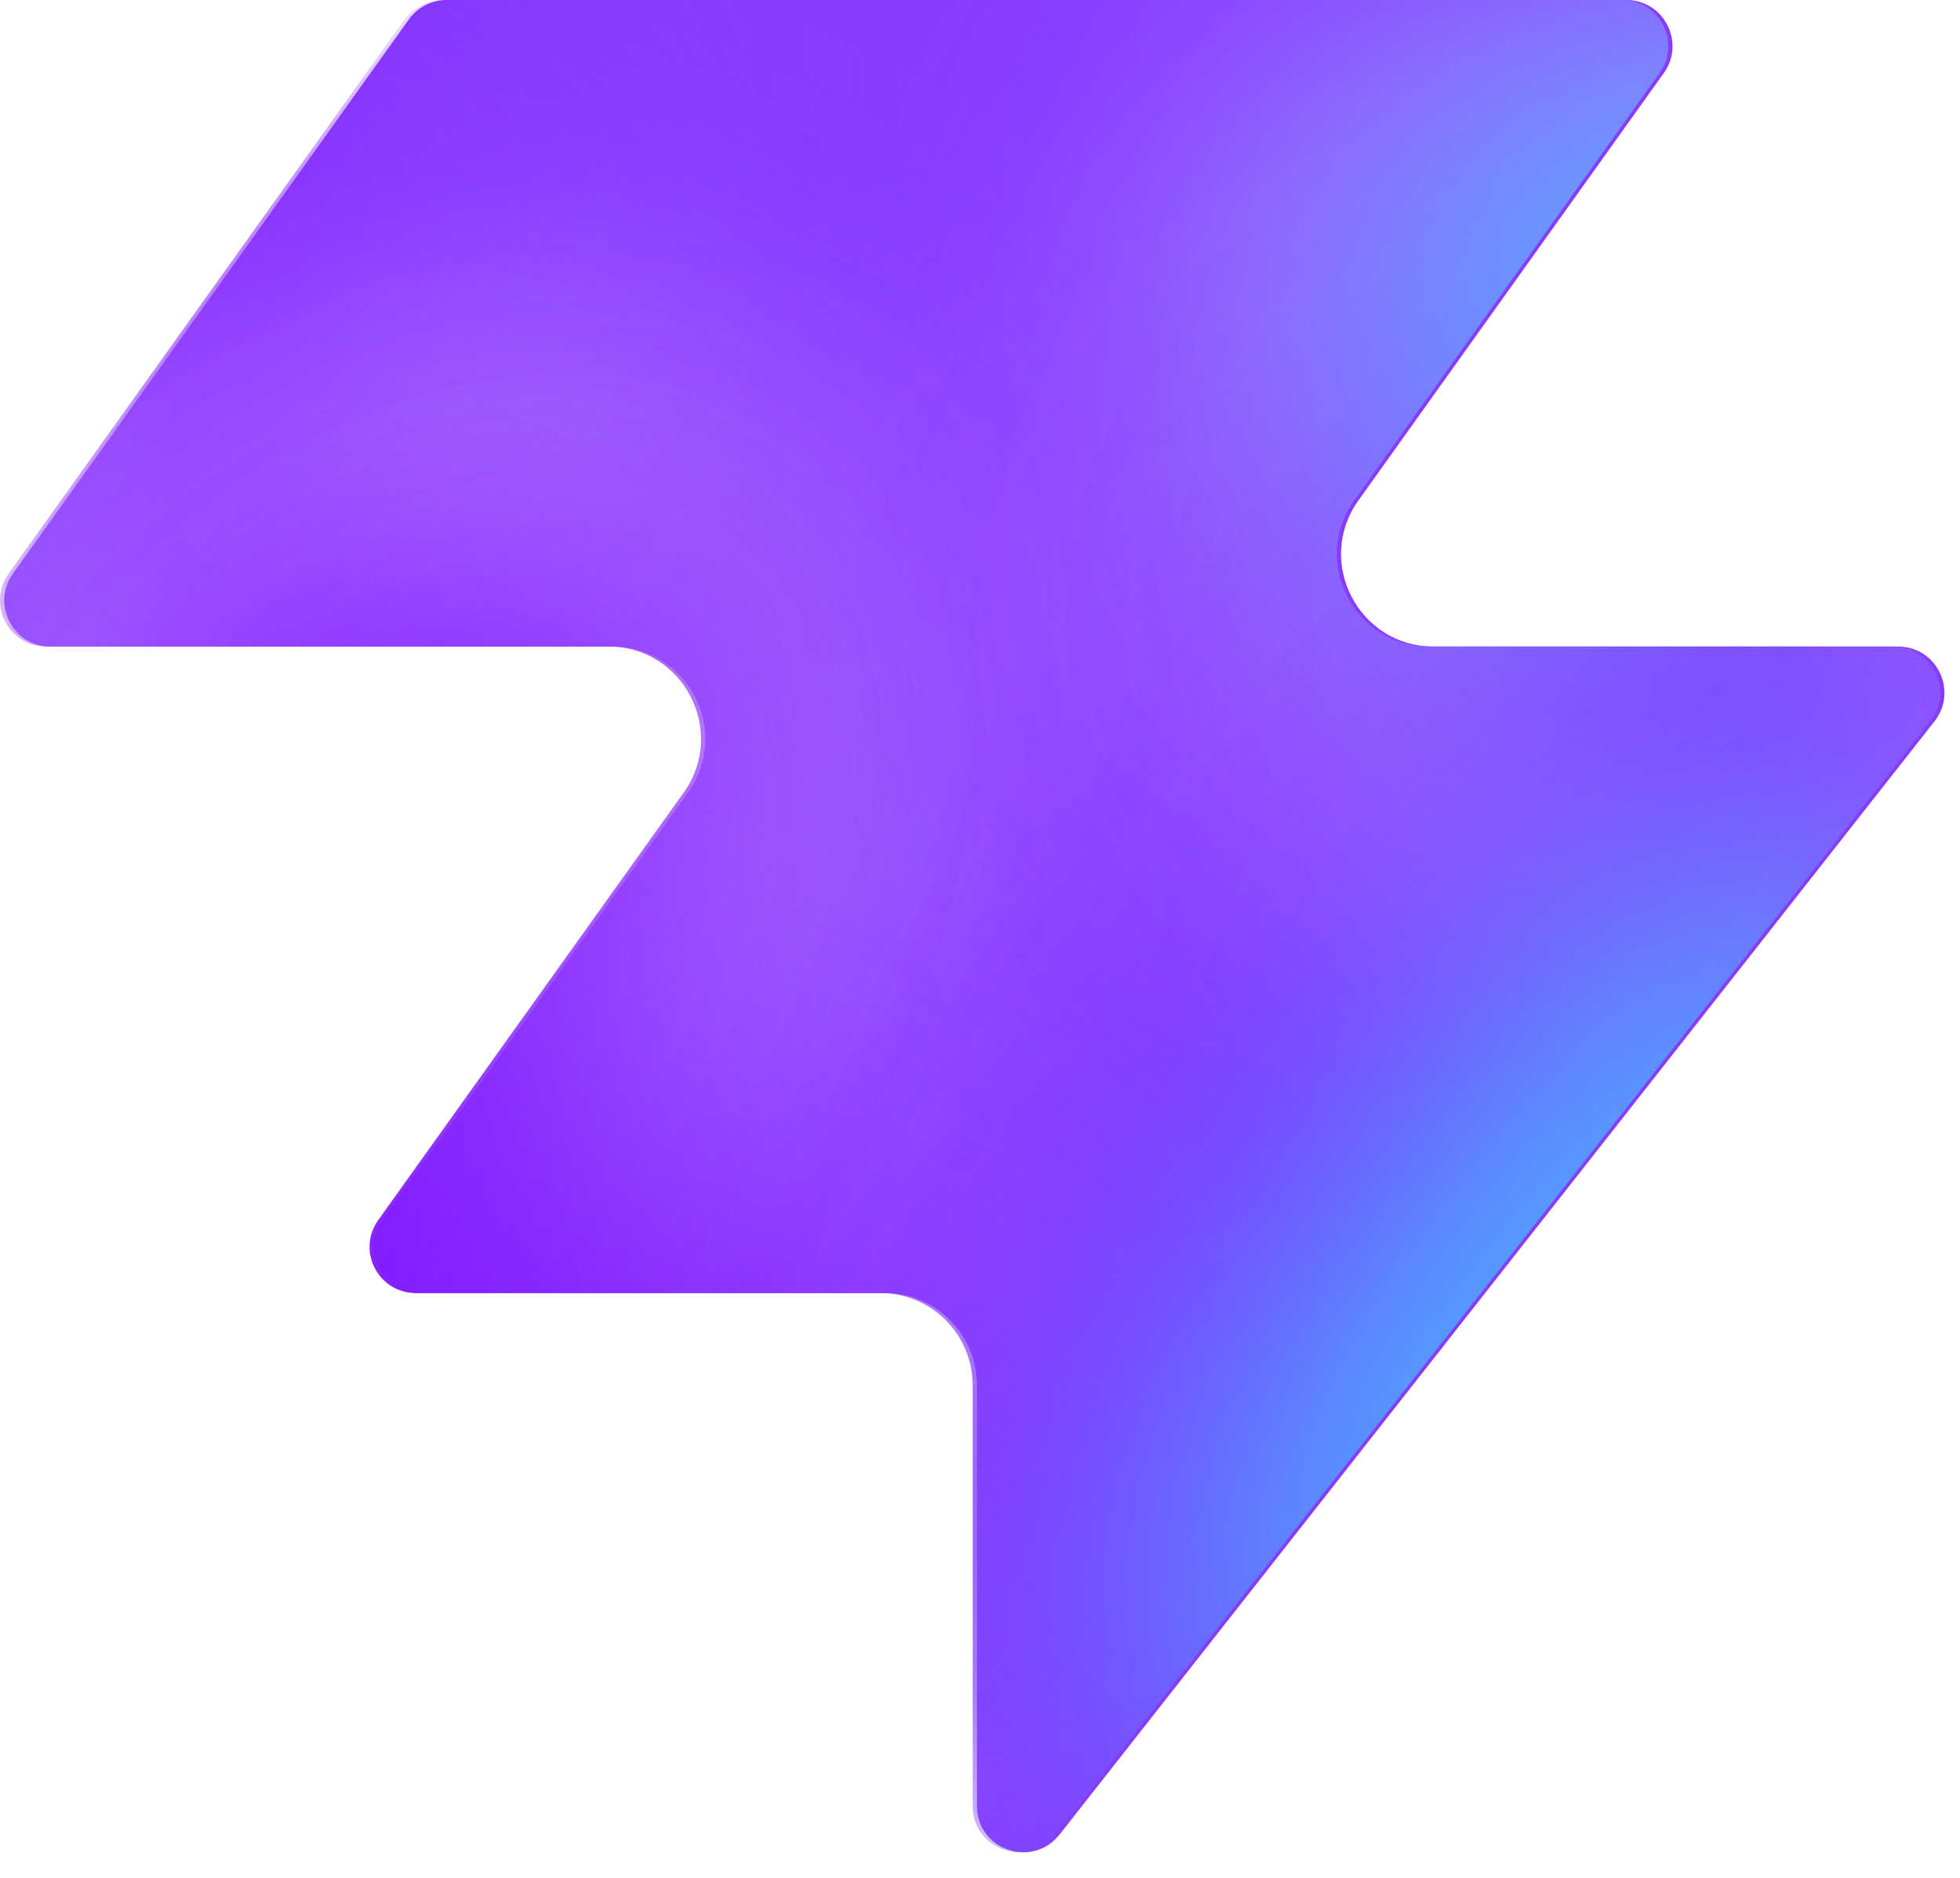
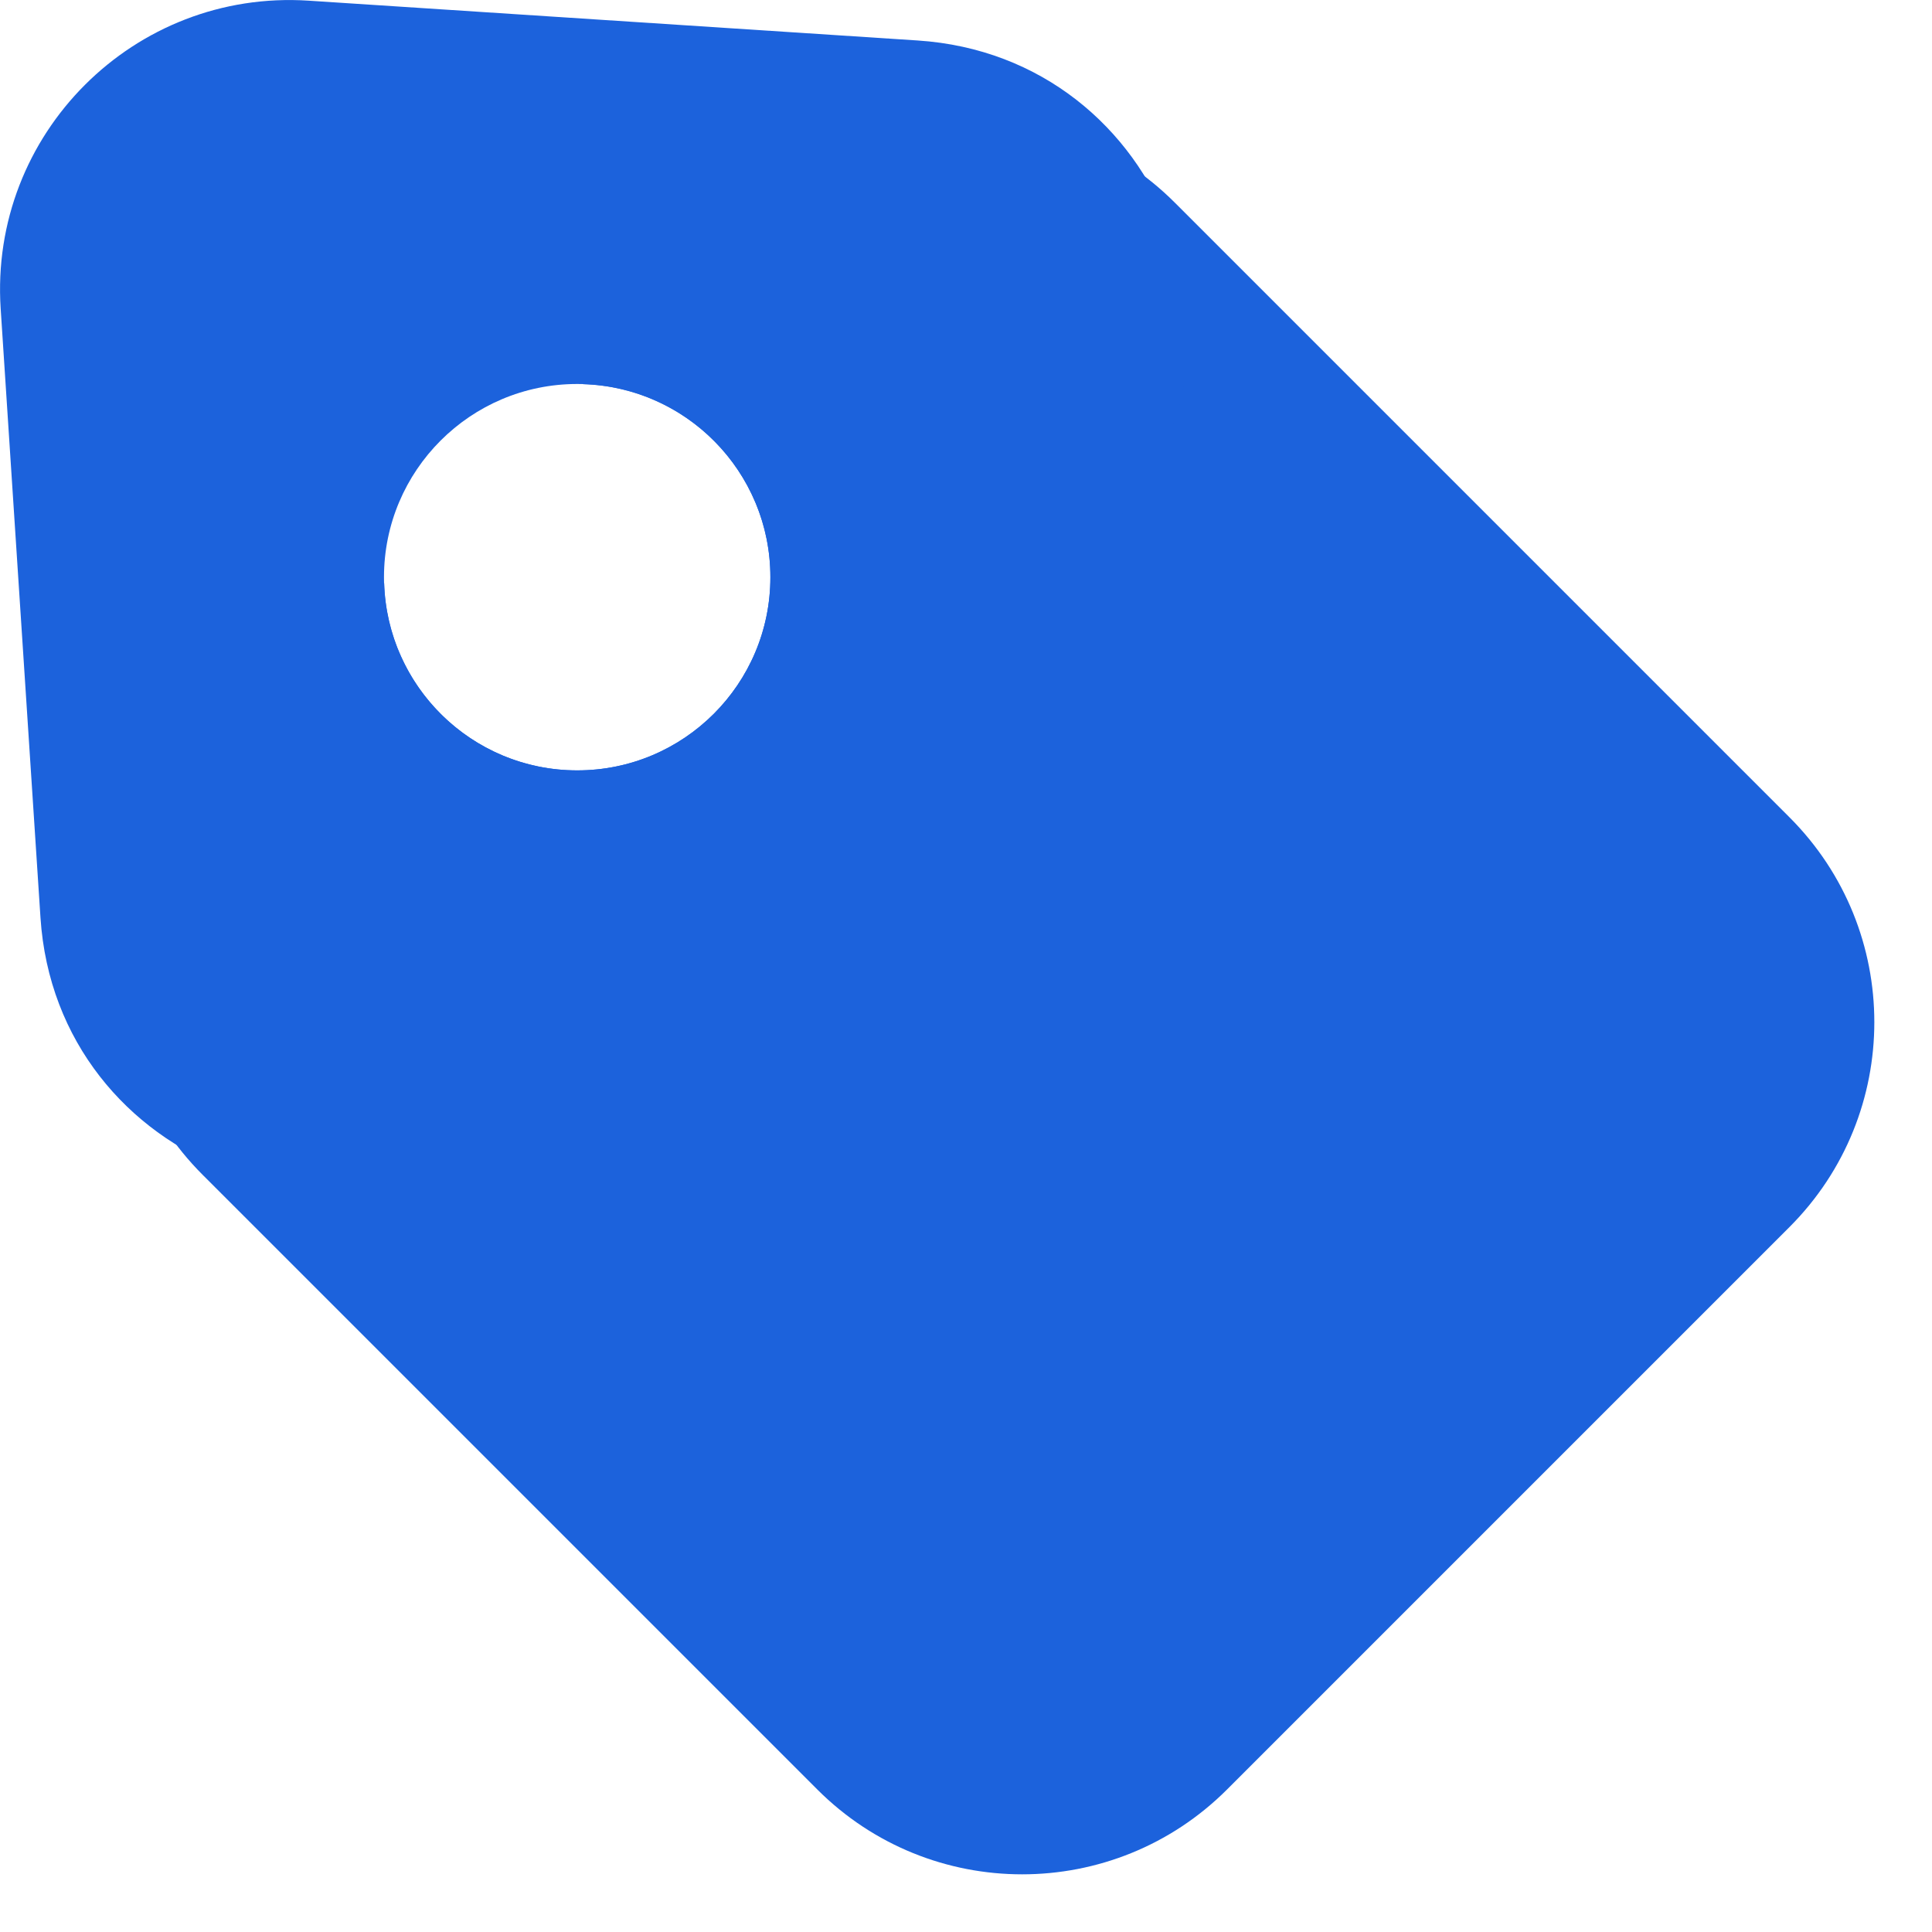
- <svg xmlns="http://www.w3.org/2000/svg" width="48" height="46" fill="none" viewBox="0 0 48 46">
-   <path fill="#863bff" d="M25.946 44.938c-.664.845-2.021.375-2.021-.698V33.937a2.26 2.26 0 0 0-2.262-2.262H10.287c-.92 0-1.456-1.04-.92-1.788l7.48-10.471c1.07-1.497 0-3.578-1.842-3.578H1.237c-.92 0-1.456-1.04-.92-1.788L10.013.474c.214-.297.556-.474.92-.474h28.894c.92 0 1.456 1.04.92 1.788l-7.48 10.471c-1.07 1.498 0 3.579 1.842 3.579h11.377c.943 0 1.473 1.088.89 1.83L25.947 44.94z" style="fill:#863bff;fill:color(display-p3 .525 .23 1);fill-opacity:1" />
-   <mask id="a" width="48" height="46" x="0" y="0" maskUnits="userSpaceOnUse" style="mask-type:alpha">
-     <path fill="#000" d="M25.842 44.938c-.664.844-2.021.375-2.021-.698V33.937a2.26 2.26 0 0 0-2.262-2.262H10.183c-.92 0-1.456-1.04-.92-1.788l7.48-10.471c1.07-1.498 0-3.579-1.842-3.579H1.133c-.92 0-1.456-1.04-.92-1.787L9.91.473c.214-.297.556-.474.92-.474h28.894c.92 0 1.456 1.04.92 1.788l-7.48 10.471c-1.07 1.498 0 3.578 1.842 3.578h11.377c.943 0 1.473 1.088.89 1.832L25.843 44.94z" style="fill:#000;fill-opacity:1" />
-   </mask>
-   <g mask="url(#a)">
-     <g filter="url(#b)">
-       <ellipse cx="5.508" cy="14.704" fill="#ede6ff" rx="5.508" ry="14.704" style="fill:#ede6ff;fill:color(display-p3 .927 .903 1);fill-opacity:1" transform="matrix(.00324 1 1 -.00324 -4.47 31.516)" />
-     </g>
-     <g filter="url(#c)">
-       <ellipse cx="10.399" cy="29.851" fill="#ede6ff" rx="10.399" ry="29.851" style="fill:#ede6ff;fill:color(display-p3 .927 .903 1);fill-opacity:1" transform="matrix(.00324 1 1 -.00324 -39.328 7.883)" />
-     </g>
-     <g filter="url(#d)">
-       <ellipse cx="5.508" cy="30.487" fill="#7e14ff" rx="5.508" ry="30.487" style="fill:#7e14ff;fill:color(display-p3 .492 .077 1);fill-opacity:1" transform="rotate(89.814 -25.913 -14.639)scale(1 -1)" />
-     </g>
-     <g filter="url(#e)">
-       <ellipse cx="5.508" cy="30.599" fill="#7e14ff" rx="5.508" ry="30.599" style="fill:#7e14ff;fill:color(display-p3 .492 .077 1);fill-opacity:1" transform="rotate(89.814 -32.644 -3.334)scale(1 -1)" />
-     </g>
-     <g filter="url(#f)">
-       <ellipse cx="5.508" cy="30.599" fill="#7e14ff" rx="5.508" ry="30.599" style="fill:#7e14ff;fill:color(display-p3 .492 .077 1);fill-opacity:1" transform="matrix(.00324 1 1 -.00324 -34.34 30.47)" />
-     </g>
-     <g filter="url(#g)">
-       <ellipse cx="14.072" cy="22.078" fill="#ede6ff" rx="14.072" ry="22.078" style="fill:#ede6ff;fill:color(display-p3 .927 .903 1);fill-opacity:1" transform="rotate(93.35 24.506 48.493)scale(-1 1)" />
-     </g>
-     <g filter="url(#h)">
-       <ellipse cx="3.47" cy="21.501" fill="#7e14ff" rx="3.47" ry="21.501" style="fill:#7e14ff;fill:color(display-p3 .492 .077 1);fill-opacity:1" transform="rotate(89.009 28.708 47.59)scale(-1 1)" />
-     </g>
-     <g filter="url(#i)">
-       <ellipse cx="3.47" cy="21.501" fill="#7e14ff" rx="3.47" ry="21.501" style="fill:#7e14ff;fill:color(display-p3 .492 .077 1);fill-opacity:1" transform="rotate(89.009 28.708 47.59)scale(-1 1)" />
-     </g>
-     <g filter="url(#j)">
-       <ellipse cx=".387" cy="8.972" fill="#7e14ff" rx="4.407" ry="29.108" style="fill:#7e14ff;fill:color(display-p3 .492 .077 1);fill-opacity:1" transform="rotate(39.51 .387 8.972)" />
-     </g>
-     <g filter="url(#k)">
-       <ellipse cx="47.523" cy="-6.092" fill="#7e14ff" rx="4.407" ry="29.108" style="fill:#7e14ff;fill:color(display-p3 .492 .077 1);fill-opacity:1" transform="rotate(37.892 47.523 -6.092)" />
-     </g>
-     <g filter="url(#l)">
-       <ellipse cx="41.412" cy="6.333" fill="#47bfff" rx="5.971" ry="9.665" style="fill:#47bfff;fill:color(display-p3 .28 .748 1);fill-opacity:1" transform="rotate(37.892 41.412 6.333)" />
-     </g>
-     <g filter="url(#m)">
-       <ellipse cx="-1.879" cy="38.332" fill="#7e14ff" rx="4.407" ry="29.108" style="fill:#7e14ff;fill:color(display-p3 .492 .077 1);fill-opacity:1" transform="rotate(37.892 -1.88 38.332)" />
-     </g>
-     <g filter="url(#n)">
-       <ellipse cx="-1.879" cy="38.332" fill="#7e14ff" rx="4.407" ry="29.108" style="fill:#7e14ff;fill:color(display-p3 .492 .077 1);fill-opacity:1" transform="rotate(37.892 -1.88 38.332)" />
-     </g>
-     <g filter="url(#o)">
-       <ellipse cx="35.651" cy="29.907" fill="#7e14ff" rx="4.407" ry="29.108" style="fill:#7e14ff;fill:color(display-p3 .492 .077 1);fill-opacity:1" transform="rotate(37.892 35.651 29.907)" />
-     </g>
-     <g filter="url(#p)">
-       <ellipse cx="38.418" cy="32.4" fill="#47bfff" rx="5.971" ry="15.297" style="fill:#47bfff;fill:color(display-p3 .28 .748 1);fill-opacity:1" transform="rotate(37.892 38.418 32.4)" />
-     </g>
-   </g>
-   <defs>
-     <filter id="b" width="60.045" height="41.654" x="-19.77" y="16.149" color-interpolation-filters="sRGB" filterUnits="userSpaceOnUse">
-       <feFlood flood-opacity="0" result="BackgroundImageFix" />
-       <feBlend in="SourceGraphic" in2="BackgroundImageFix" result="shape" />
-       <feGaussianBlur result="effect1_foregroundBlur_2002_17158" stdDeviation="7.659" />
-     </filter>
-     <filter id="c" width="90.34" height="51.437" x="-54.613" y="-7.533" color-interpolation-filters="sRGB" filterUnits="userSpaceOnUse">
-       <feFlood flood-opacity="0" result="BackgroundImageFix" />
-       <feBlend in="SourceGraphic" in2="BackgroundImageFix" result="shape" />
-       <feGaussianBlur result="effect1_foregroundBlur_2002_17158" stdDeviation="7.659" />
-     </filter>
-     <filter id="d" width="79.355" height="29.4" x="-49.64" y="2.03" color-interpolation-filters="sRGB" filterUnits="userSpaceOnUse">
-       <feFlood flood-opacity="0" result="BackgroundImageFix" />
-       <feBlend in="SourceGraphic" in2="BackgroundImageFix" result="shape" />
-       <feGaussianBlur result="effect1_foregroundBlur_2002_17158" stdDeviation="4.596" />
-     </filter>
-     <filter id="e" width="79.579" height="29.4" x="-45.045" y="20.029" color-interpolation-filters="sRGB" filterUnits="userSpaceOnUse">
-       <feFlood flood-opacity="0" result="BackgroundImageFix" />
-       <feBlend in="SourceGraphic" in2="BackgroundImageFix" result="shape" />
-       <feGaussianBlur result="effect1_foregroundBlur_2002_17158" stdDeviation="4.596" />
-     </filter>
-     <filter id="f" width="79.579" height="29.4" x="-43.513" y="21.178" color-interpolation-filters="sRGB" filterUnits="userSpaceOnUse">
-       <feFlood flood-opacity="0" result="BackgroundImageFix" />
-       <feBlend in="SourceGraphic" in2="BackgroundImageFix" result="shape" />
-       <feGaussianBlur result="effect1_foregroundBlur_2002_17158" stdDeviation="4.596" />
-     </filter>
-     <filter id="g" width="74.749" height="58.852" x="15.756" y="-17.901" color-interpolation-filters="sRGB" filterUnits="userSpaceOnUse">
-       <feFlood flood-opacity="0" result="BackgroundImageFix" />
-       <feBlend in="SourceGraphic" in2="BackgroundImageFix" result="shape" />
-       <feGaussianBlur result="effect1_foregroundBlur_2002_17158" stdDeviation="7.659" />
-     </filter>
-     <filter id="h" width="61.377" height="25.362" x="23.548" y="2.284" color-interpolation-filters="sRGB" filterUnits="userSpaceOnUse">
-       <feFlood flood-opacity="0" result="BackgroundImageFix" />
-       <feBlend in="SourceGraphic" in2="BackgroundImageFix" result="shape" />
-       <feGaussianBlur result="effect1_foregroundBlur_2002_17158" stdDeviation="4.596" />
-     </filter>
-     <filter id="i" width="61.377" height="25.362" x="23.548" y="2.284" color-interpolation-filters="sRGB" filterUnits="userSpaceOnUse">
-       <feFlood flood-opacity="0" result="BackgroundImageFix" />
-       <feBlend in="SourceGraphic" in2="BackgroundImageFix" result="shape" />
-       <feGaussianBlur result="effect1_foregroundBlur_2002_17158" stdDeviation="4.596" />
-     </filter>
-     <filter id="j" width="56.045" height="63.649" x="-27.636" y="-22.853" color-interpolation-filters="sRGB" filterUnits="userSpaceOnUse">
-       <feFlood flood-opacity="0" result="BackgroundImageFix" />
-       <feBlend in="SourceGraphic" in2="BackgroundImageFix" result="shape" />
-       <feGaussianBlur result="effect1_foregroundBlur_2002_17158" stdDeviation="4.596" />
-     </filter>
-     <filter id="k" width="54.814" height="64.646" x="20.116" y="-38.415" color-interpolation-filters="sRGB" filterUnits="userSpaceOnUse">
-       <feFlood flood-opacity="0" result="BackgroundImageFix" />
-       <feBlend in="SourceGraphic" in2="BackgroundImageFix" result="shape" />
-       <feGaussianBlur result="effect1_foregroundBlur_2002_17158" stdDeviation="4.596" />
-     </filter>
-     <filter id="l" width="33.541" height="35.313" x="24.641" y="-11.323" color-interpolation-filters="sRGB" filterUnits="userSpaceOnUse">
-       <feFlood flood-opacity="0" result="BackgroundImageFix" />
-       <feBlend in="SourceGraphic" in2="BackgroundImageFix" result="shape" />
-       <feGaussianBlur result="effect1_foregroundBlur_2002_17158" stdDeviation="4.596" />
-     </filter>
-     <filter id="m" width="54.814" height="64.646" x="-29.286" y="6.009" color-interpolation-filters="sRGB" filterUnits="userSpaceOnUse">
-       <feFlood flood-opacity="0" result="BackgroundImageFix" />
-       <feBlend in="SourceGraphic" in2="BackgroundImageFix" result="shape" />
-       <feGaussianBlur result="effect1_foregroundBlur_2002_17158" stdDeviation="4.596" />
-     </filter>
-     <filter id="n" width="54.814" height="64.646" x="-29.286" y="6.009" color-interpolation-filters="sRGB" filterUnits="userSpaceOnUse">
-       <feFlood flood-opacity="0" result="BackgroundImageFix" />
-       <feBlend in="SourceGraphic" in2="BackgroundImageFix" result="shape" />
-       <feGaussianBlur result="effect1_foregroundBlur_2002_17158" stdDeviation="4.596" />
-     </filter>
-     <filter id="o" width="54.814" height="64.646" x="8.244" y="-2.416" color-interpolation-filters="sRGB" filterUnits="userSpaceOnUse">
-       <feFlood flood-opacity="0" result="BackgroundImageFix" />
-       <feBlend in="SourceGraphic" in2="BackgroundImageFix" result="shape" />
-       <feGaussianBlur result="effect1_foregroundBlur_2002_17158" stdDeviation="4.596" />
-     </filter>
-     <filter id="p" width="39.409" height="43.623" x="18.713" y="10.588" color-interpolation-filters="sRGB" filterUnits="userSpaceOnUse">
-       <feFlood flood-opacity="0" result="BackgroundImageFix" />
-       <feBlend in="SourceGraphic" in2="BackgroundImageFix" result="shape" />
-       <feGaussianBlur result="effect1_foregroundBlur_2002_17158" stdDeviation="4.596" />
-     </filter>
-   </defs>
+ <svg xmlns="http://www.w3.org/2000/svg" width="20" height="20" viewBox="0 0 20 20" fill="none">
+   <path d="M7.918 2.097C9.089 0.925 10.989 0.925 12.161 2.097L18.524 8.46C19.696 9.631 19.696 11.531 18.524 12.703L12.703 18.524C11.531 19.696 9.631 19.696 8.46 18.524L2.097 12.161C0.925 10.989 0.925 9.089 2.097 7.918L3.977 6.036C4.01 7.112 4.891 7.975 5.975 7.975C7.08 7.975 7.975 7.08 7.975 5.975C7.975 4.891 7.112 4.01 6.036 3.977L7.918 2.097Z" fill="#1C62DC" />
+   <path fillRule="evenodd" clipRule="evenodd" d="M3.196 0.007L9.499 0.419C12.072 0.587 13.248 3.71 11.425 5.534L5.534 11.425C3.71 13.248 0.587 12.072 0.419 9.499L0.007 3.196C-0.112 1.388 1.388 -0.112 3.196 0.007ZM5.975 3.975C4.871 3.975 3.975 4.871 3.975 5.975C3.975 7.08 4.871 7.975 5.975 7.975C7.08 7.975 7.975 7.08 7.975 5.975C7.975 4.871 7.08 3.975 5.975 3.975Z" fill="#1C62DC" />
</svg>
